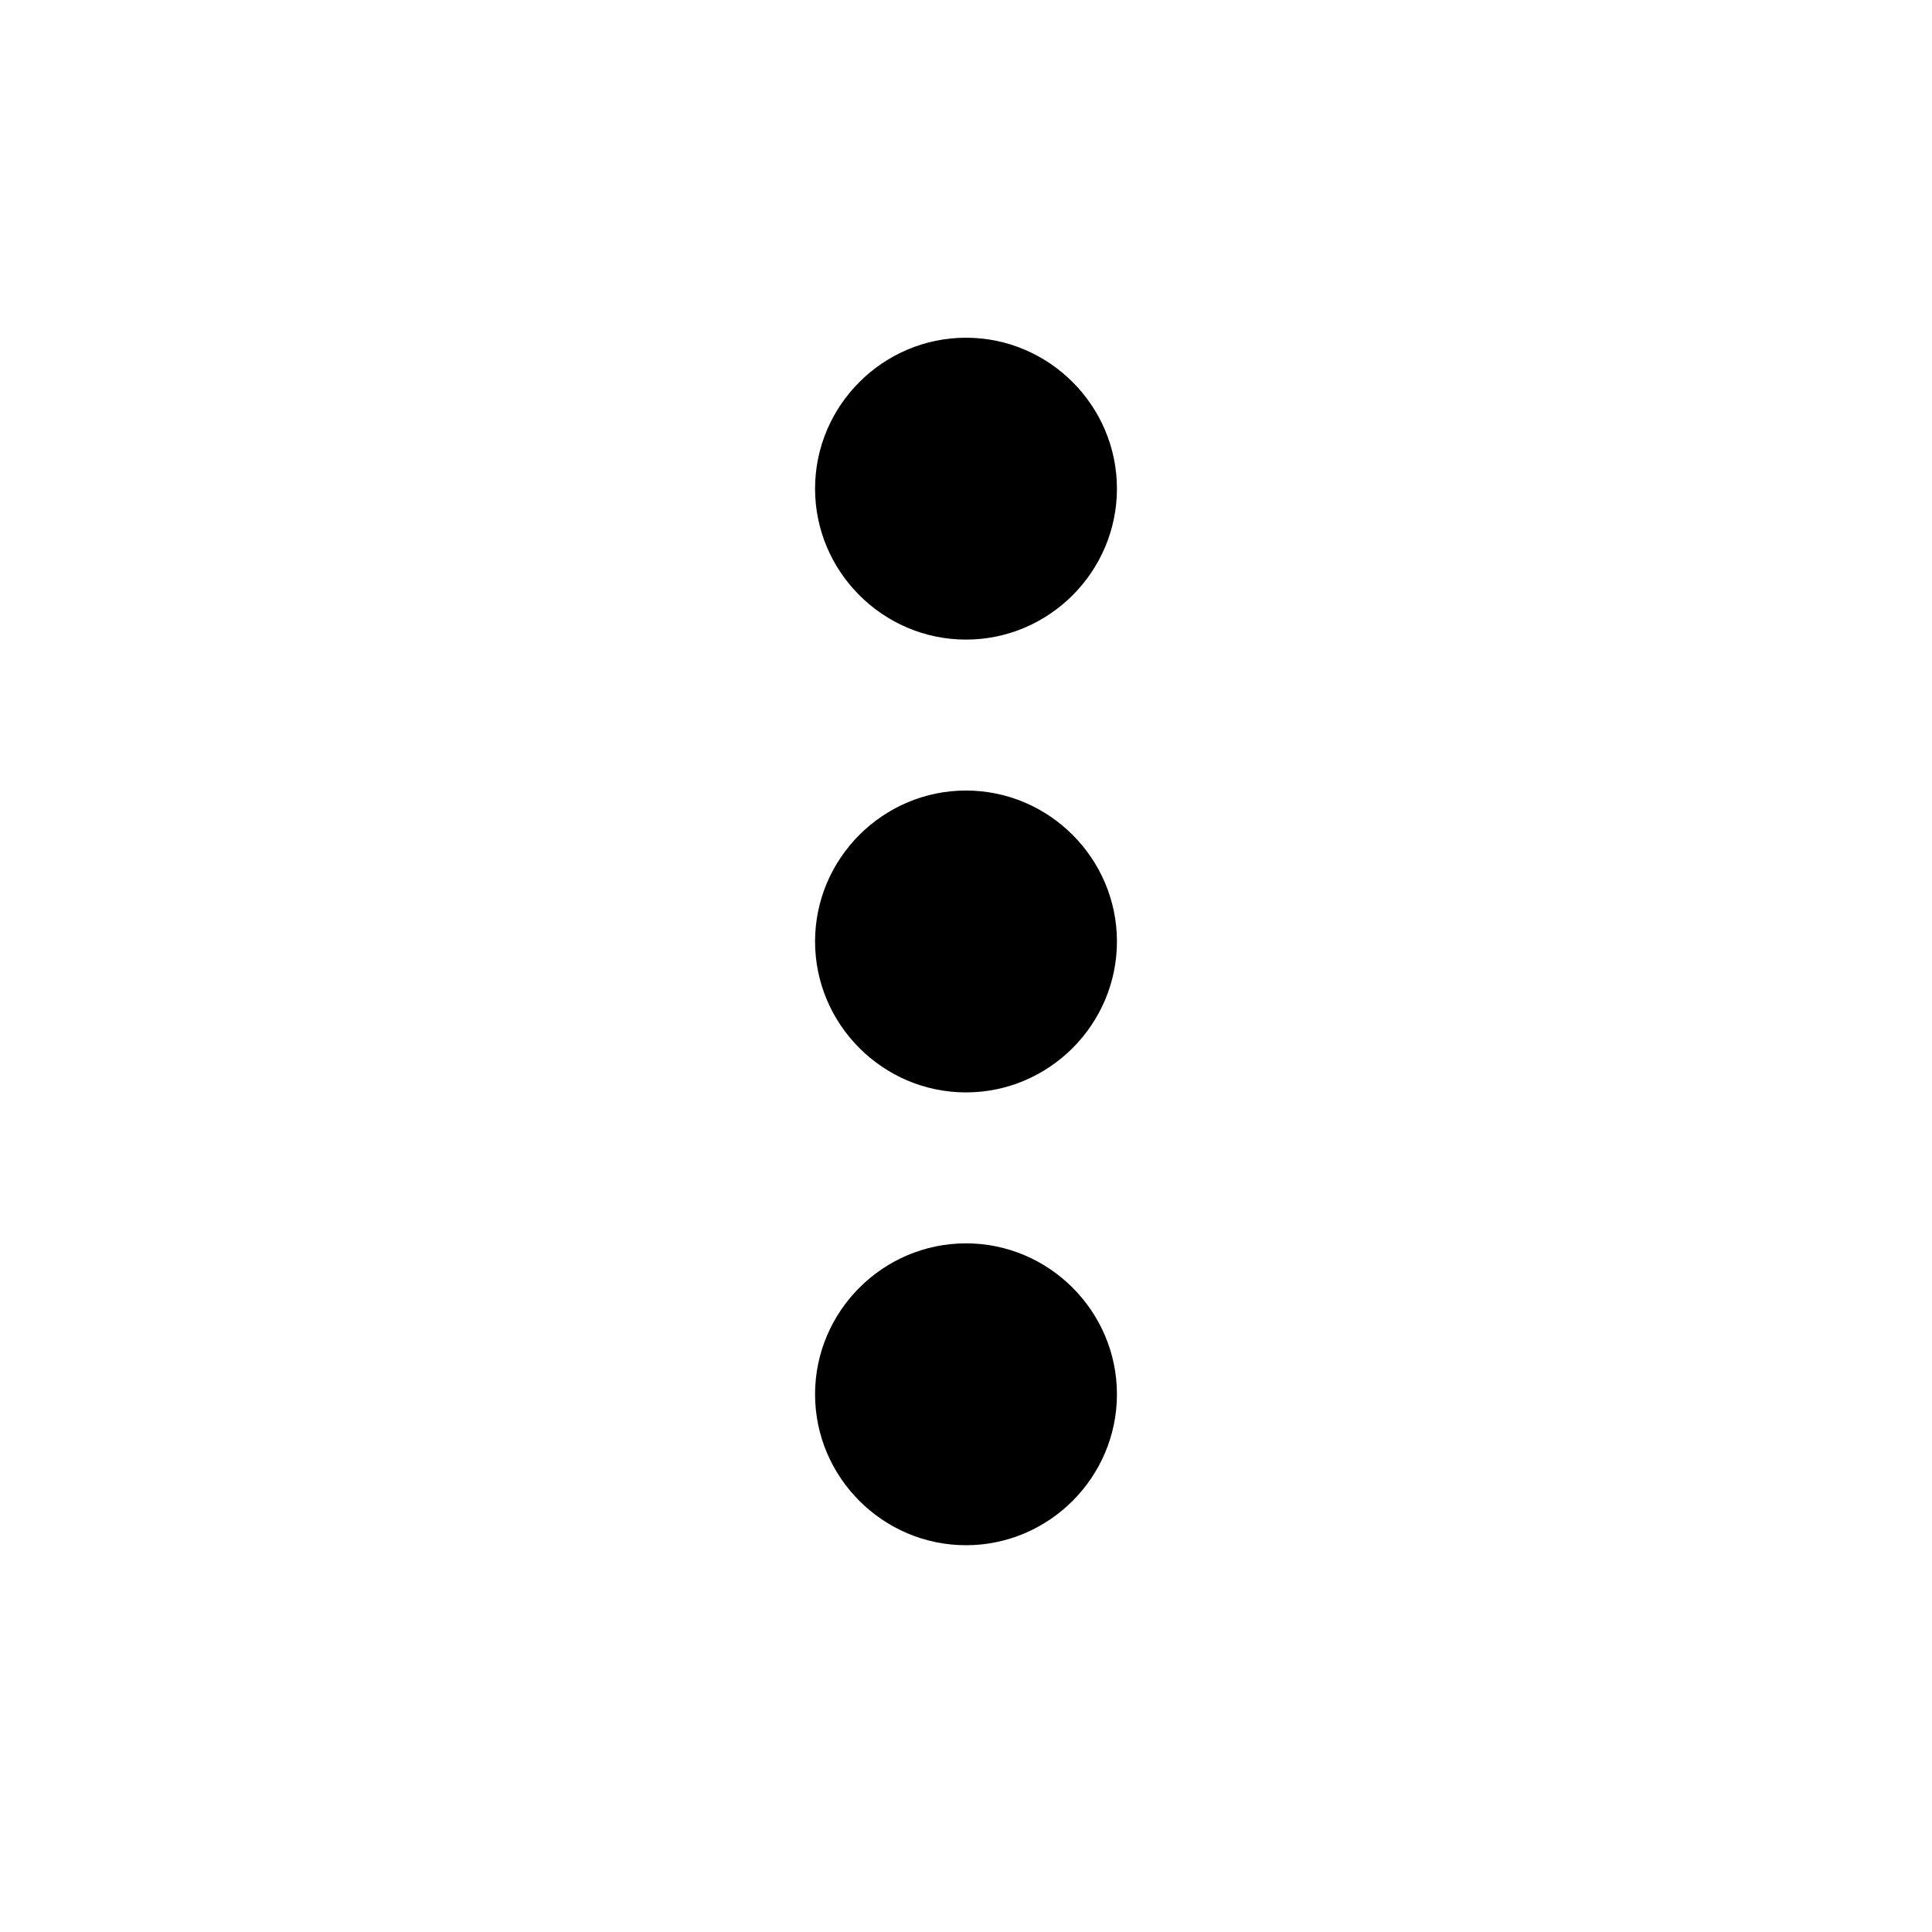
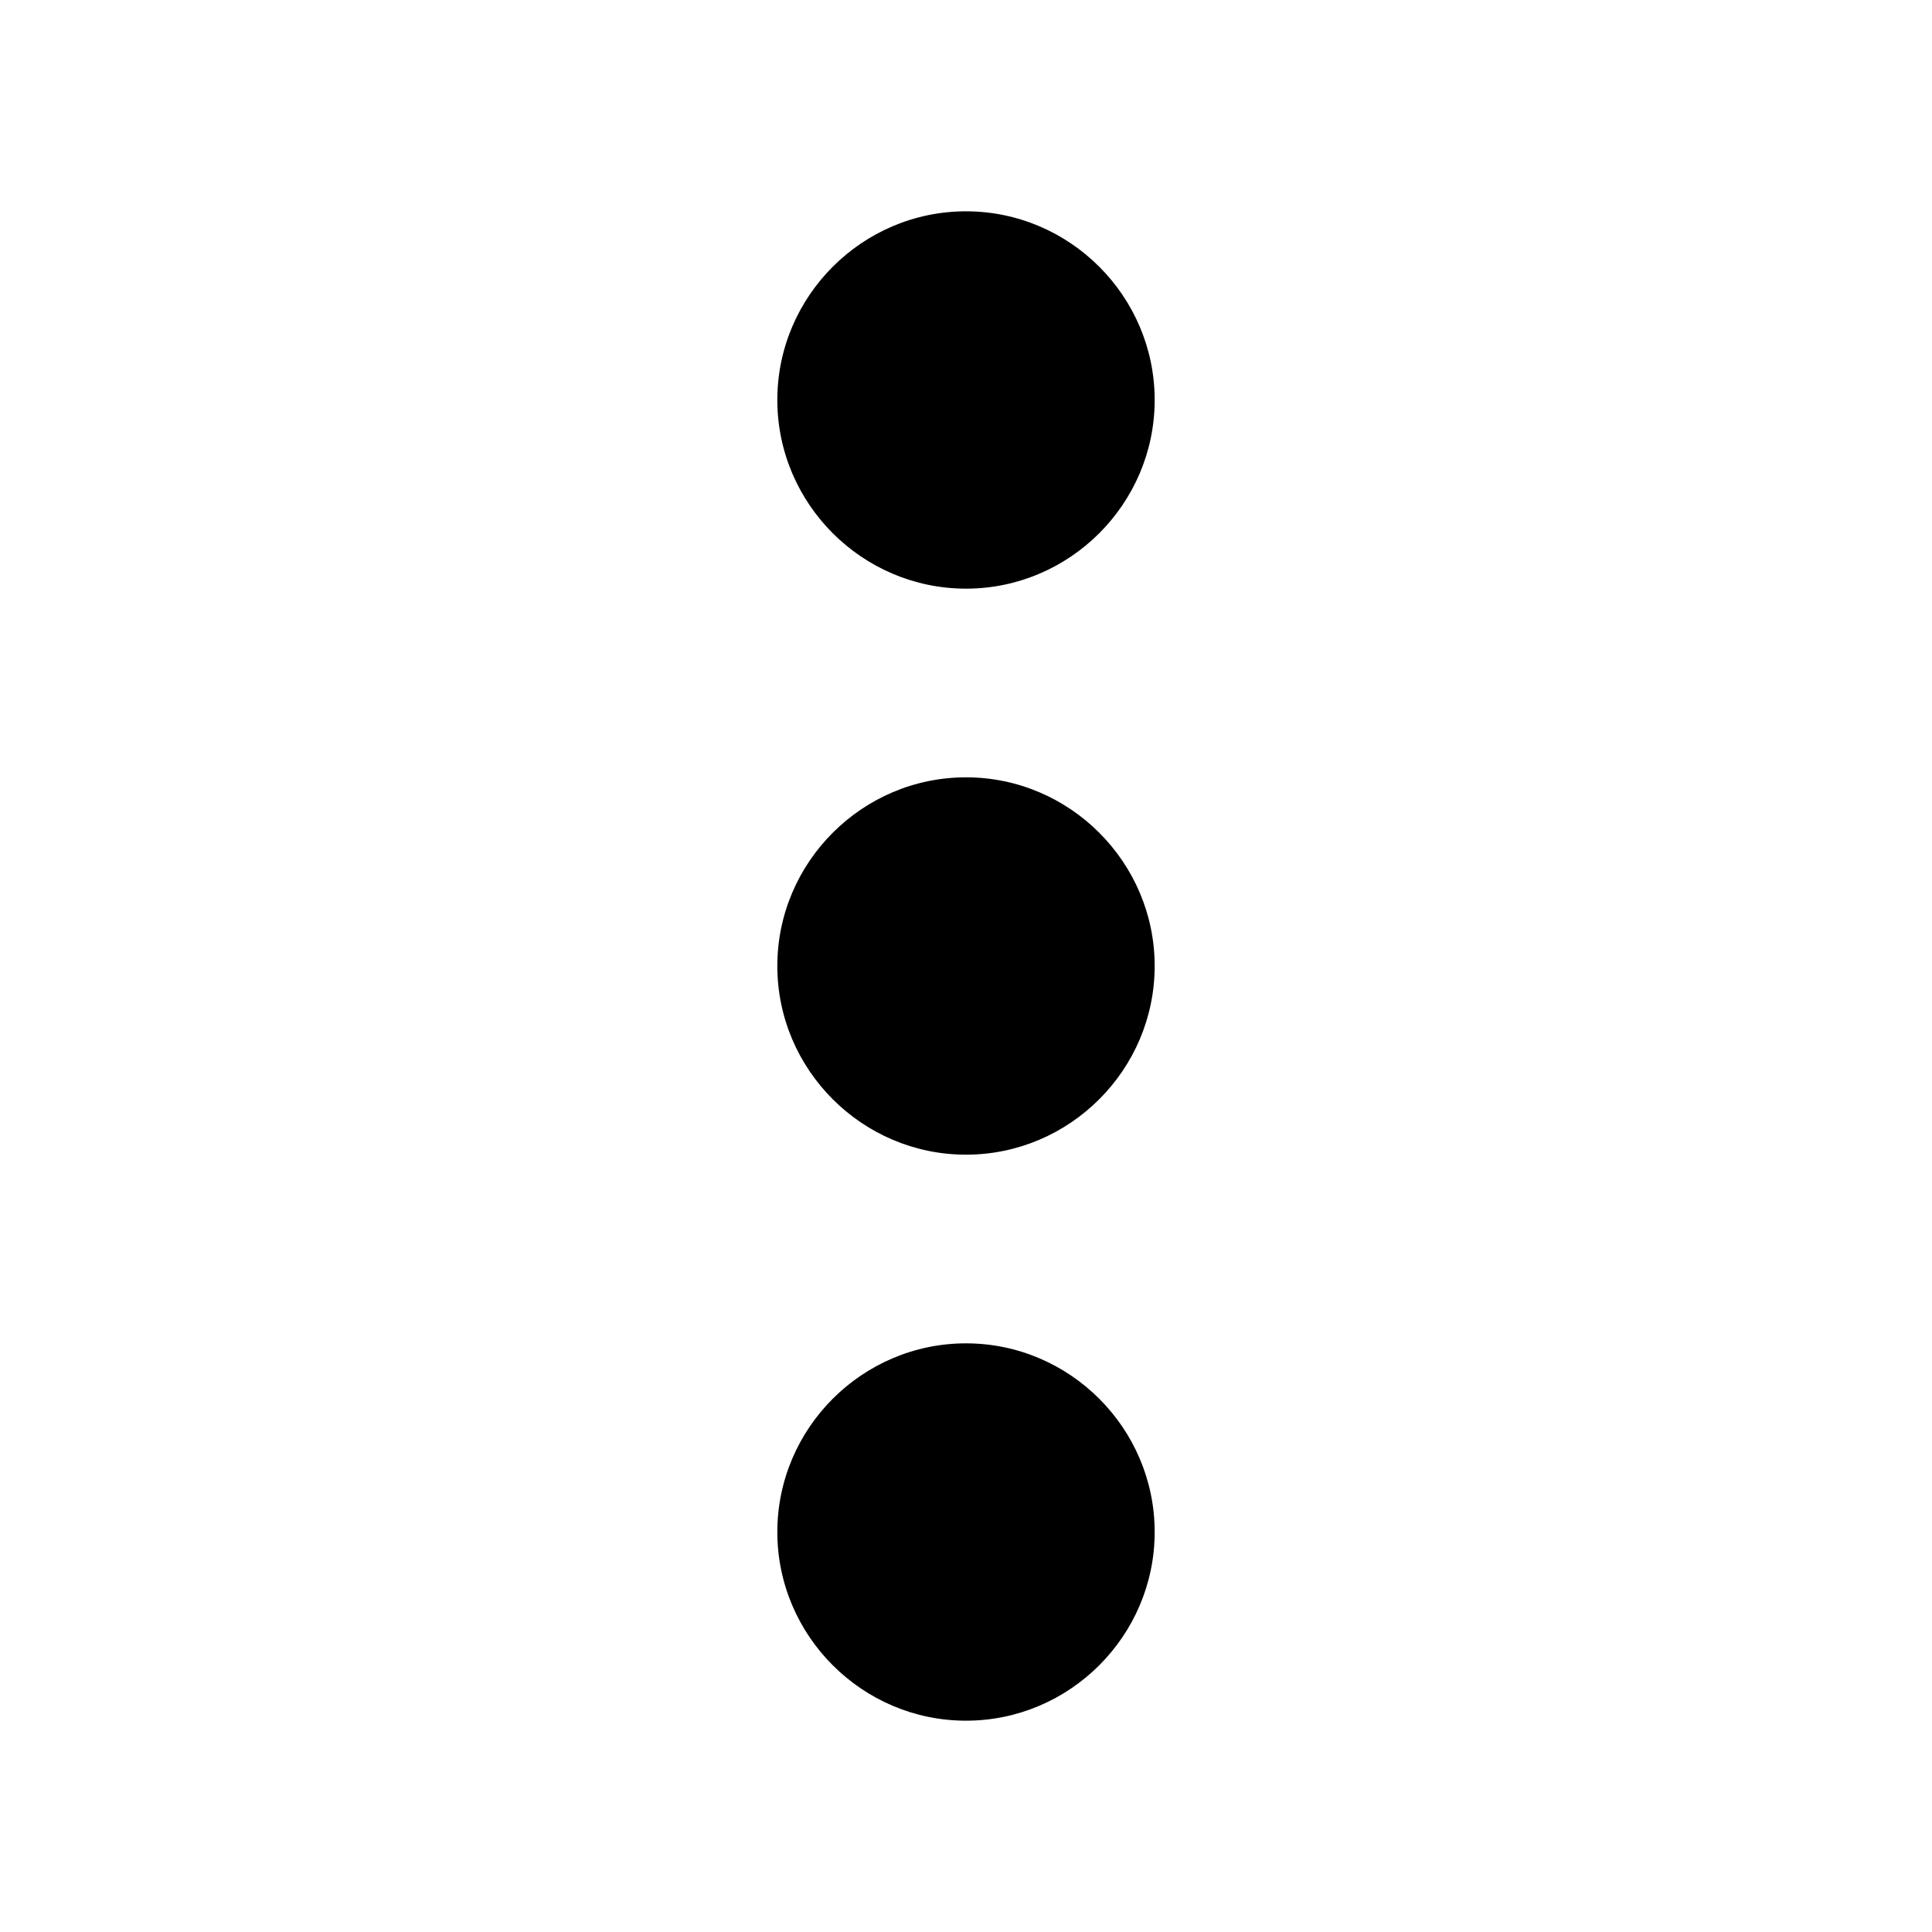
<svg xmlns="http://www.w3.org/2000/svg" width="512" height="512" viewBox="0 0 512 512">
-   <path d="M296 129.5c0-22.002-17.998-40-40-40s-40 17.998-40 40 17.998 40 40 40 40-17.998 40-40m0 240c0-22.002-17.998-40-40-40s-40 17.998-40 40 17.998 40 40 40 40-17.998 40-40m0-120c0-22.002-17.998-40-40-40s-40 17.998-40 40 17.998 40 40 40 40-17.998 40-40" />
+   <path d="M306,106c0-27.502-22.497-50-50-50s-50,22.498-50,50,22.498,50,50,50,50-22.498,50-50M306,406c0-27.503-22.497-50-50-50s-50,22.497-50,50,22.498,50,50,50,50-22.497,50-50M306,256c0-27.502-22.497-50-50-50s-50,22.498-50,50,22.498,50,50,50,50-22.497,50-50" />
</svg>
